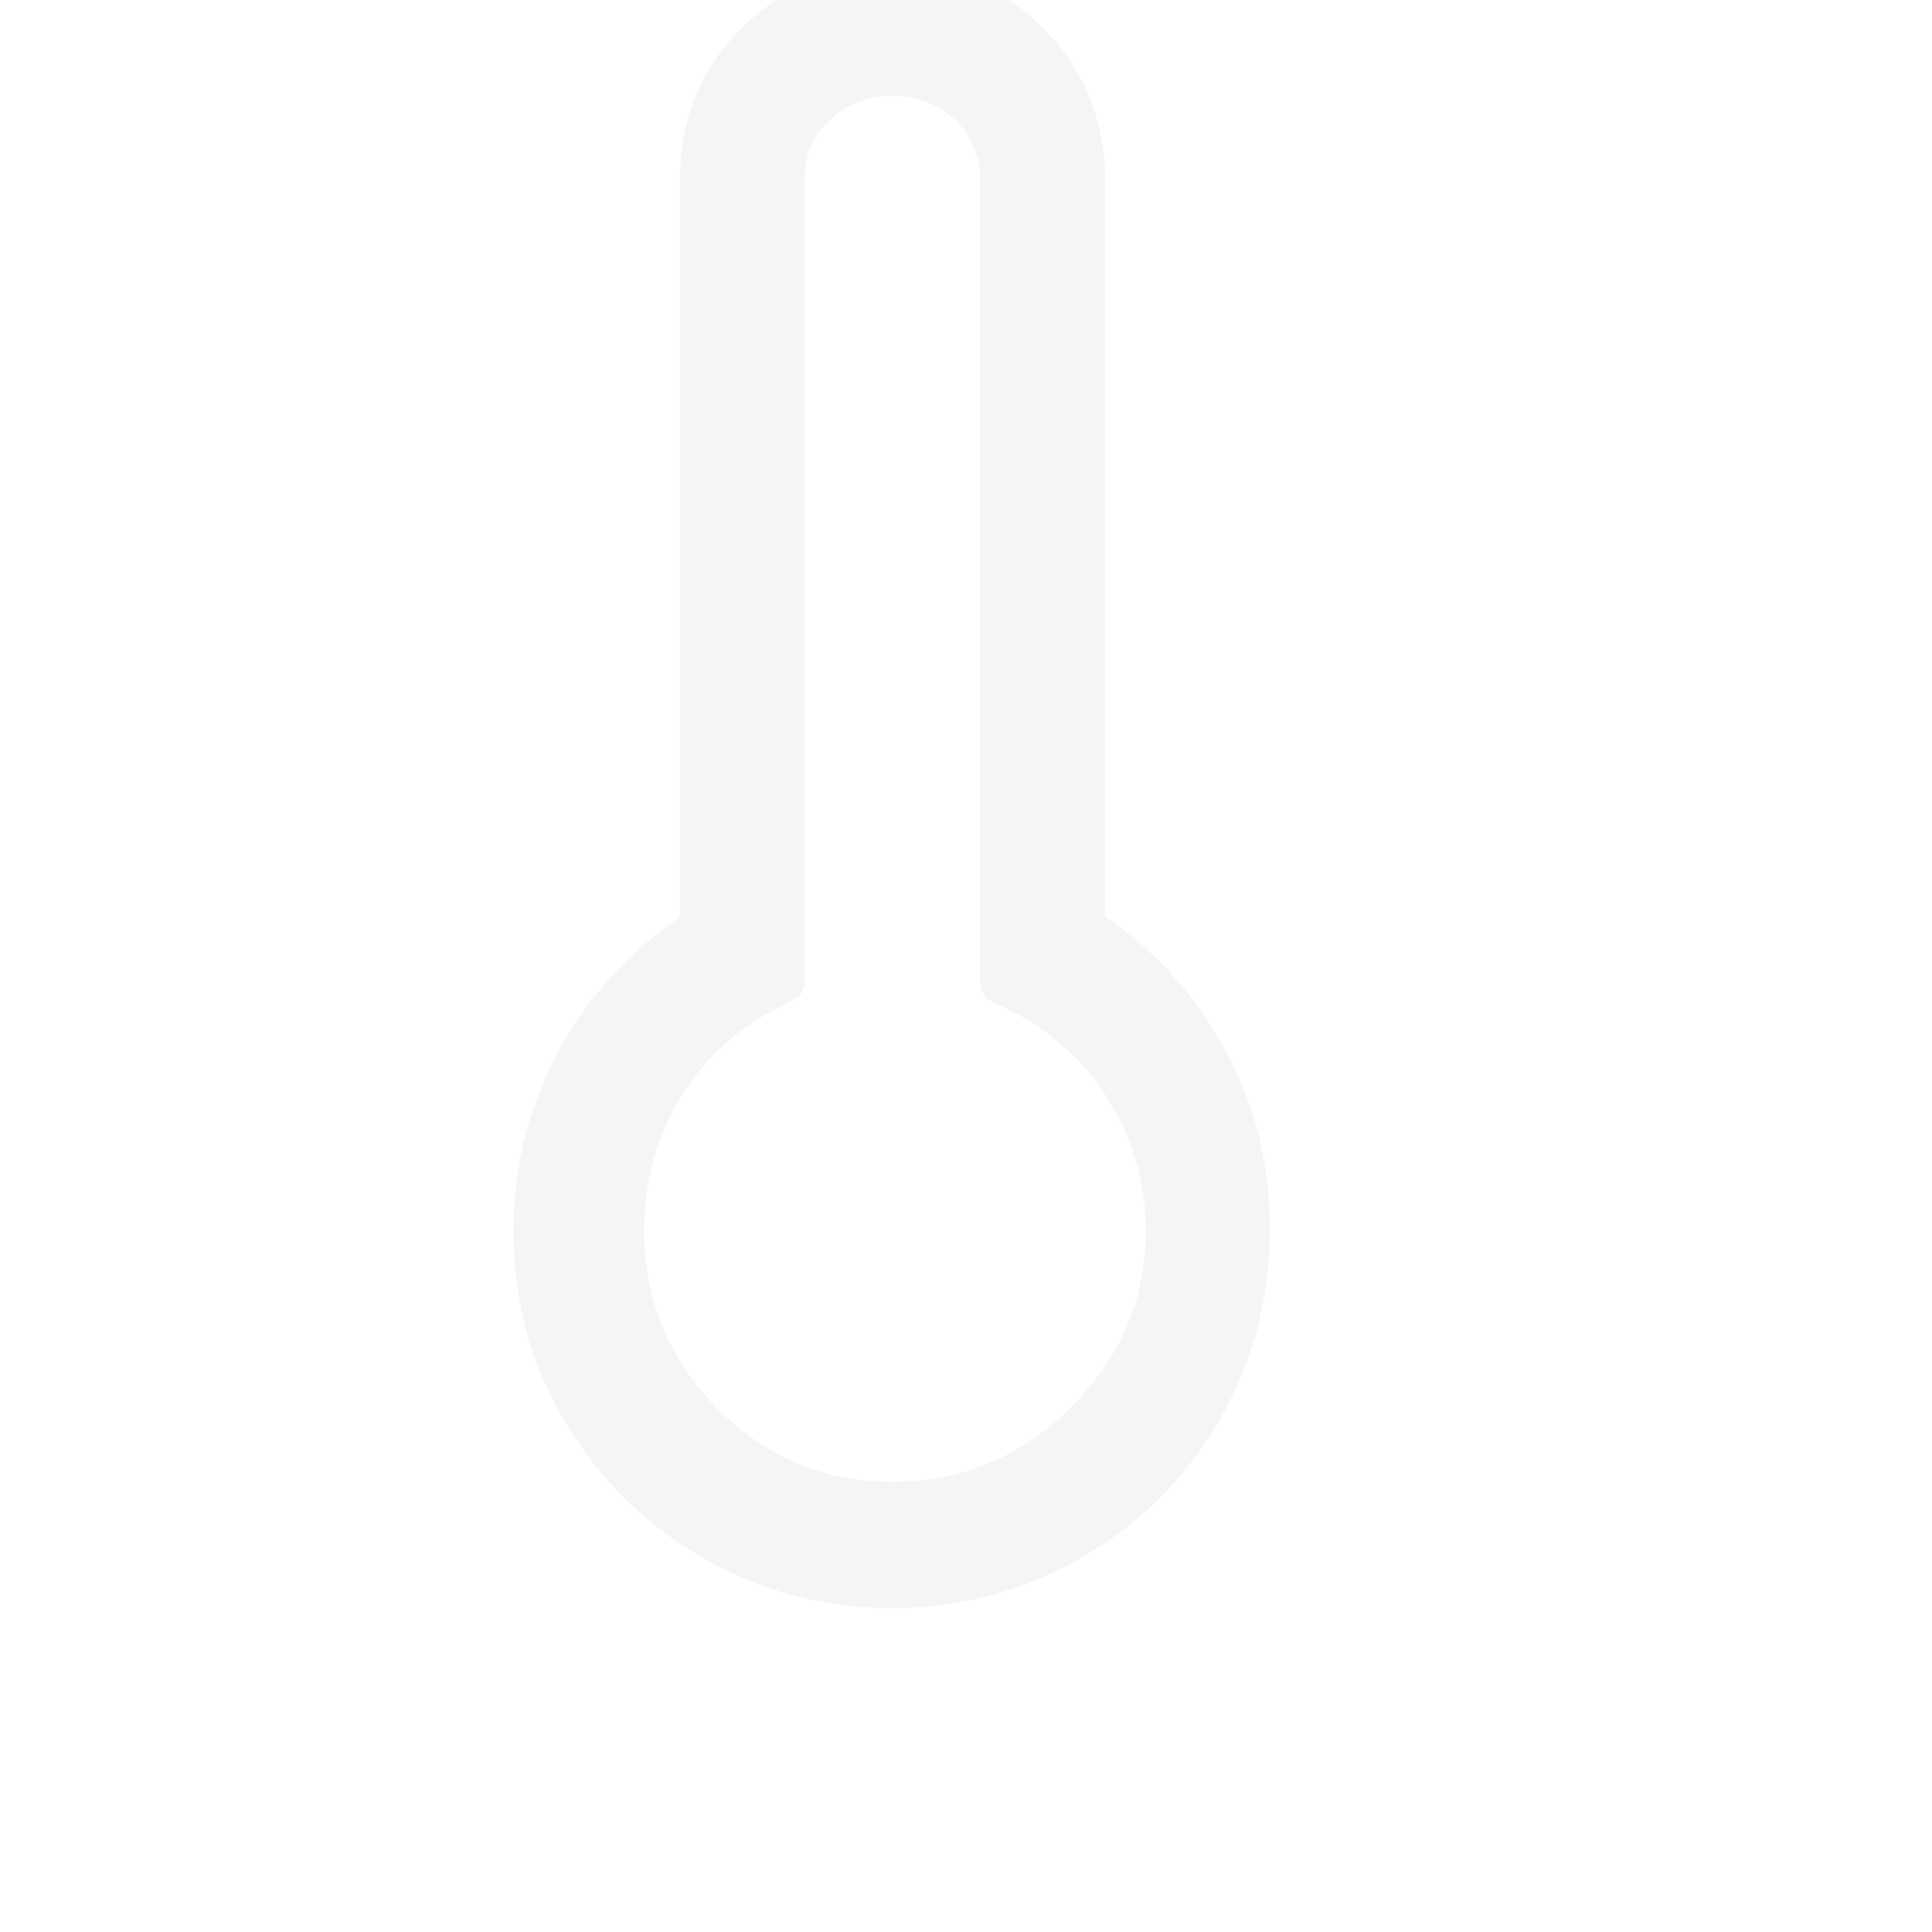
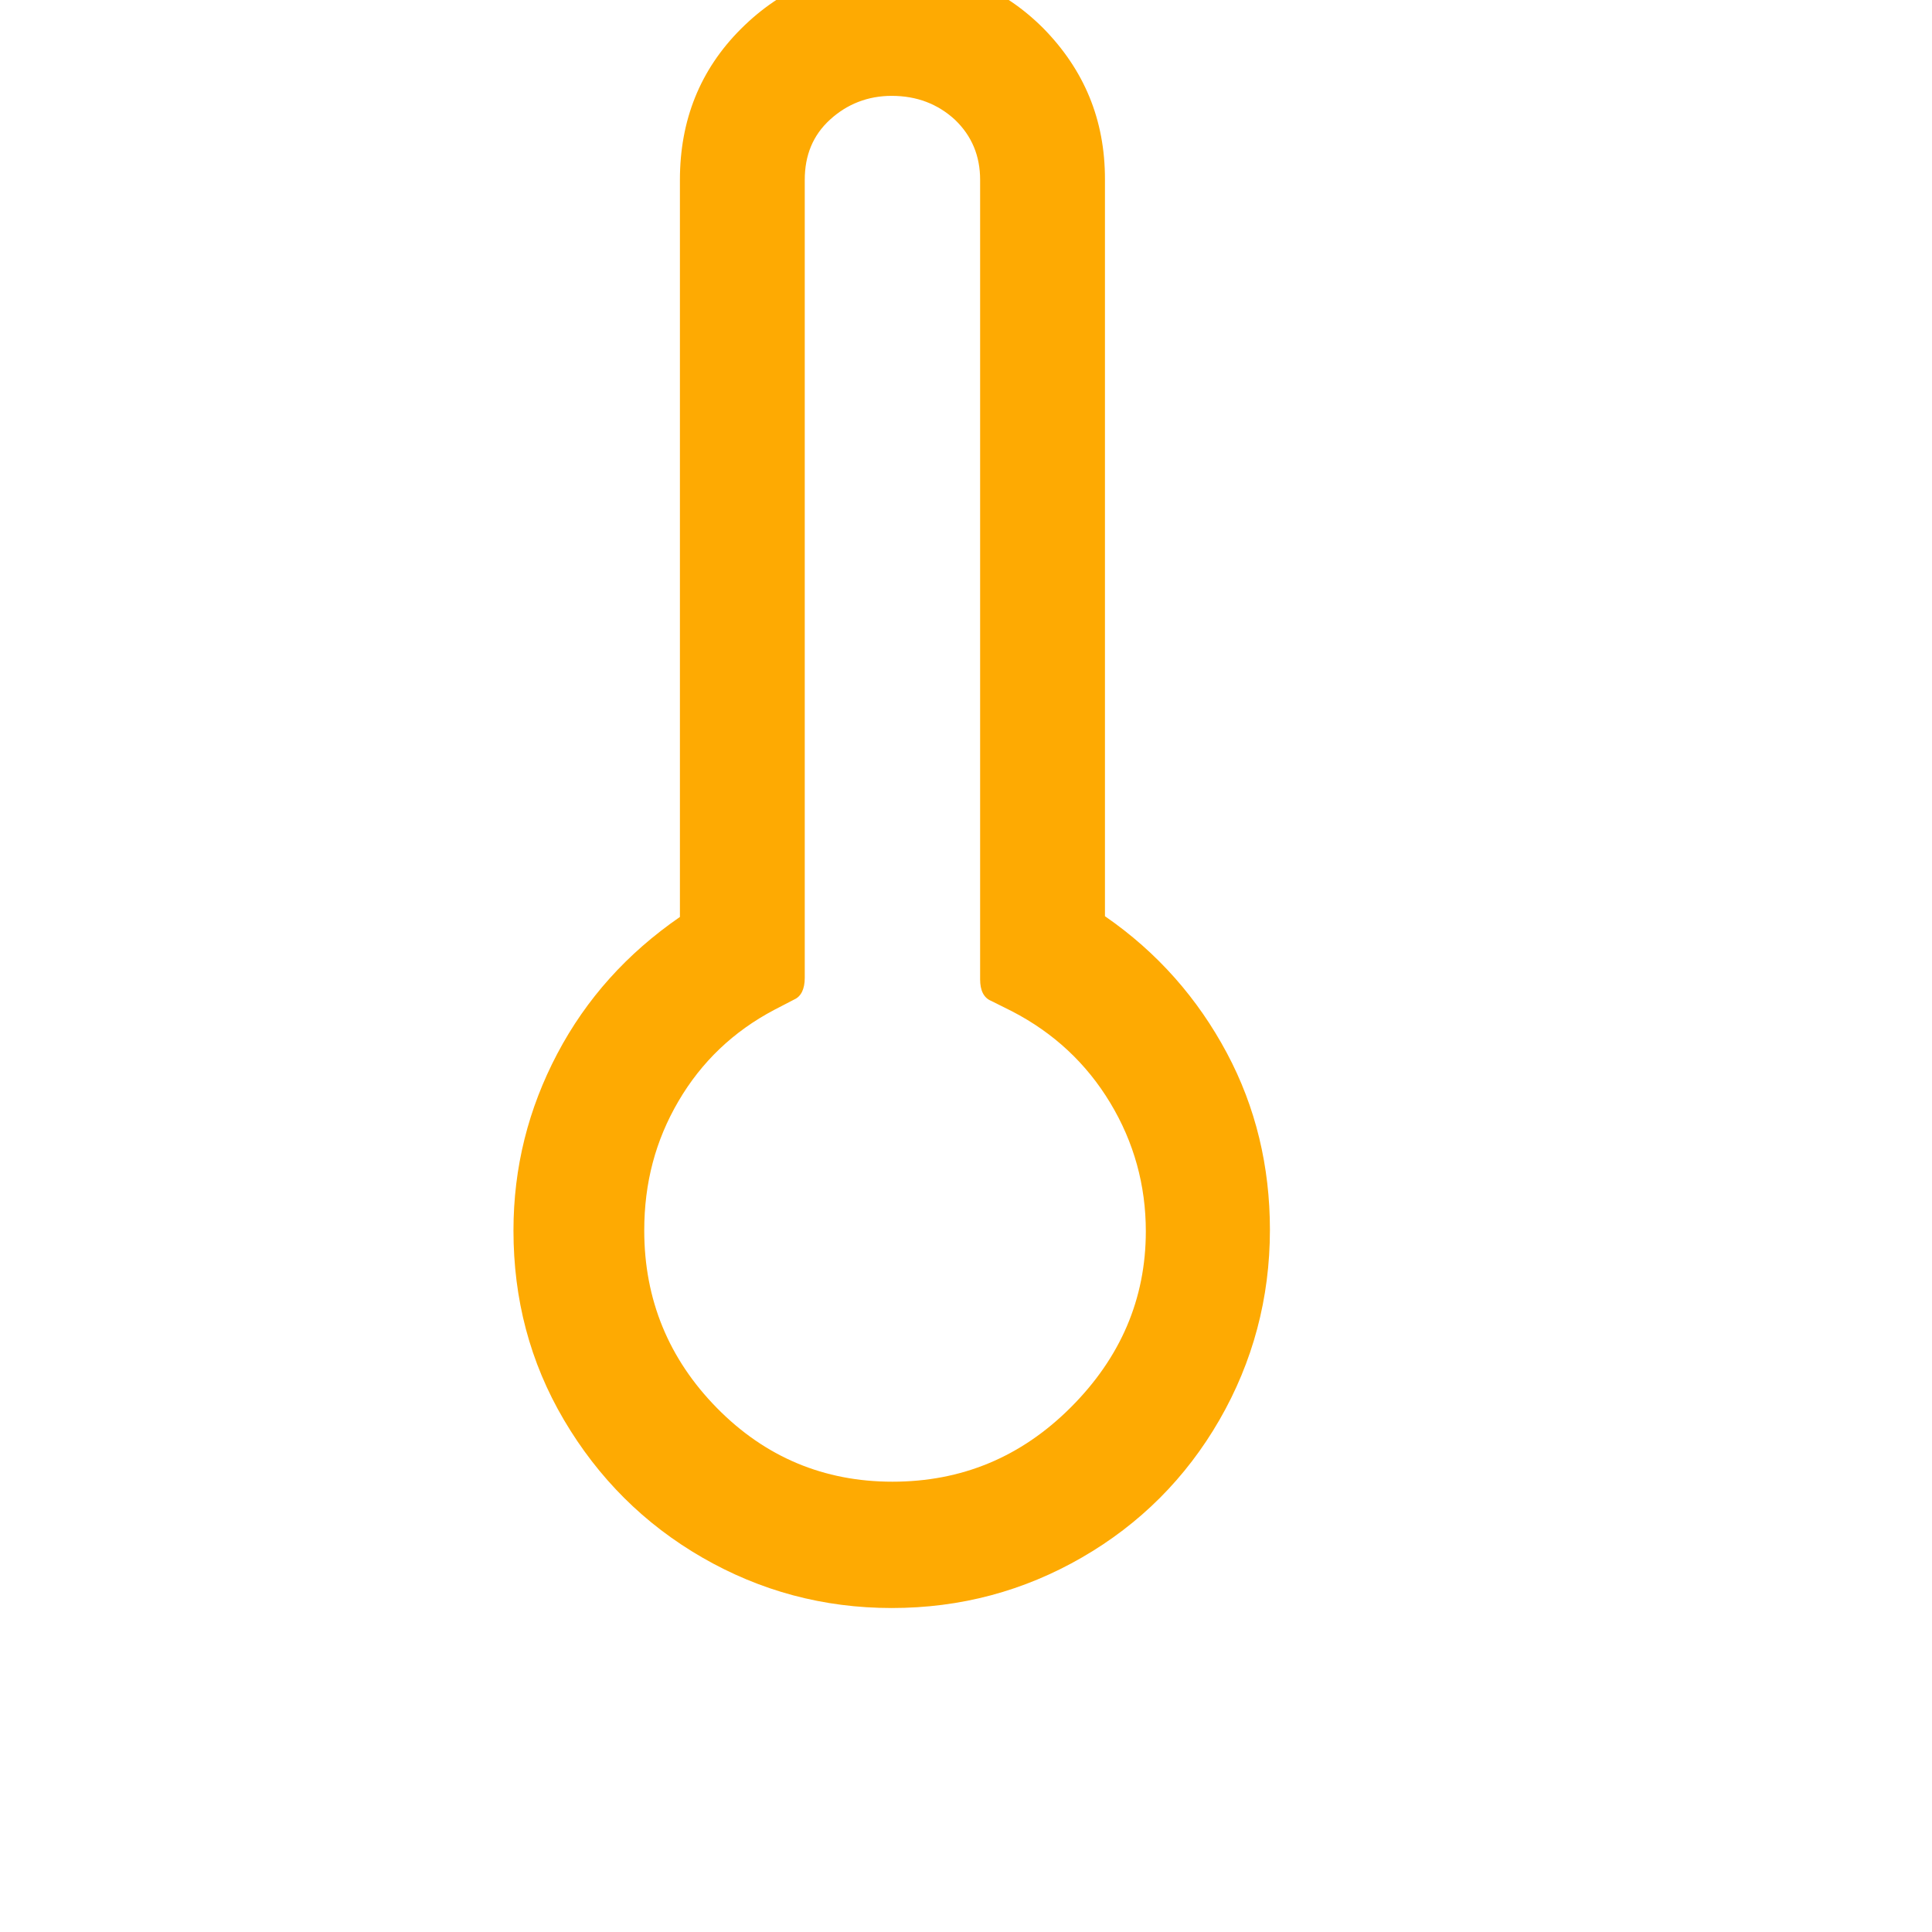
- <svg xmlns="http://www.w3.org/2000/svg" version="1.1" fill="#f5f5f5" viewBox="3 3 26 26">
+ <svg xmlns="http://www.w3.org/2000/svg" version="1.1" fill="#FEAA02" viewBox="3 3 26 26">
  <path d="M9.91,19.56c0-0.85,0.2-1.64,0.59-2.38s0.94-1.35,1.65-1.84V5.42c0-0.8,0.27-1.48,0.82-2.03S14.2,2.55,15,2.55  c0.81,0,1.49,0.28,2.04,0.83c0.55,0.56,0.83,1.23,0.83,2.03v9.92c0.71,0.49,1.25,1.11,1.64,1.84s0.58,1.53,0.58,2.38  c0,0.92-0.23,1.78-0.68,2.56s-1.07,1.4-1.85,1.85s-1.63,0.68-2.56,0.68c-0.92,0-1.77-0.23-2.55-0.68s-1.4-1.07-1.86-1.85  S9.91,20.48,9.91,19.56z M11.67,19.56c0,0.93,0.33,1.73,0.98,2.39c0.65,0.66,1.44,0.99,2.36,0.99c0.93,0,1.73-0.33,2.4-1  s1.01-1.46,1.01-2.37c0-0.62-0.16-1.2-0.48-1.73c-0.32-0.53-0.76-0.94-1.32-1.23l-0.28-0.14c-0.1-0.04-0.15-0.14-0.15-0.29V5.42  c0-0.32-0.11-0.59-0.34-0.81C15.62,4.4,15.34,4.29,15,4.29c-0.32,0-0.6,0.11-0.83,0.32c-0.23,0.21-0.34,0.48-0.34,0.81v10.74  c0,0.15-0.05,0.25-0.14,0.29l-0.27,0.14c-0.55,0.29-0.98,0.7-1.29,1.23C11.82,18.35,11.67,18.92,11.67,19.56z" />
</svg>
